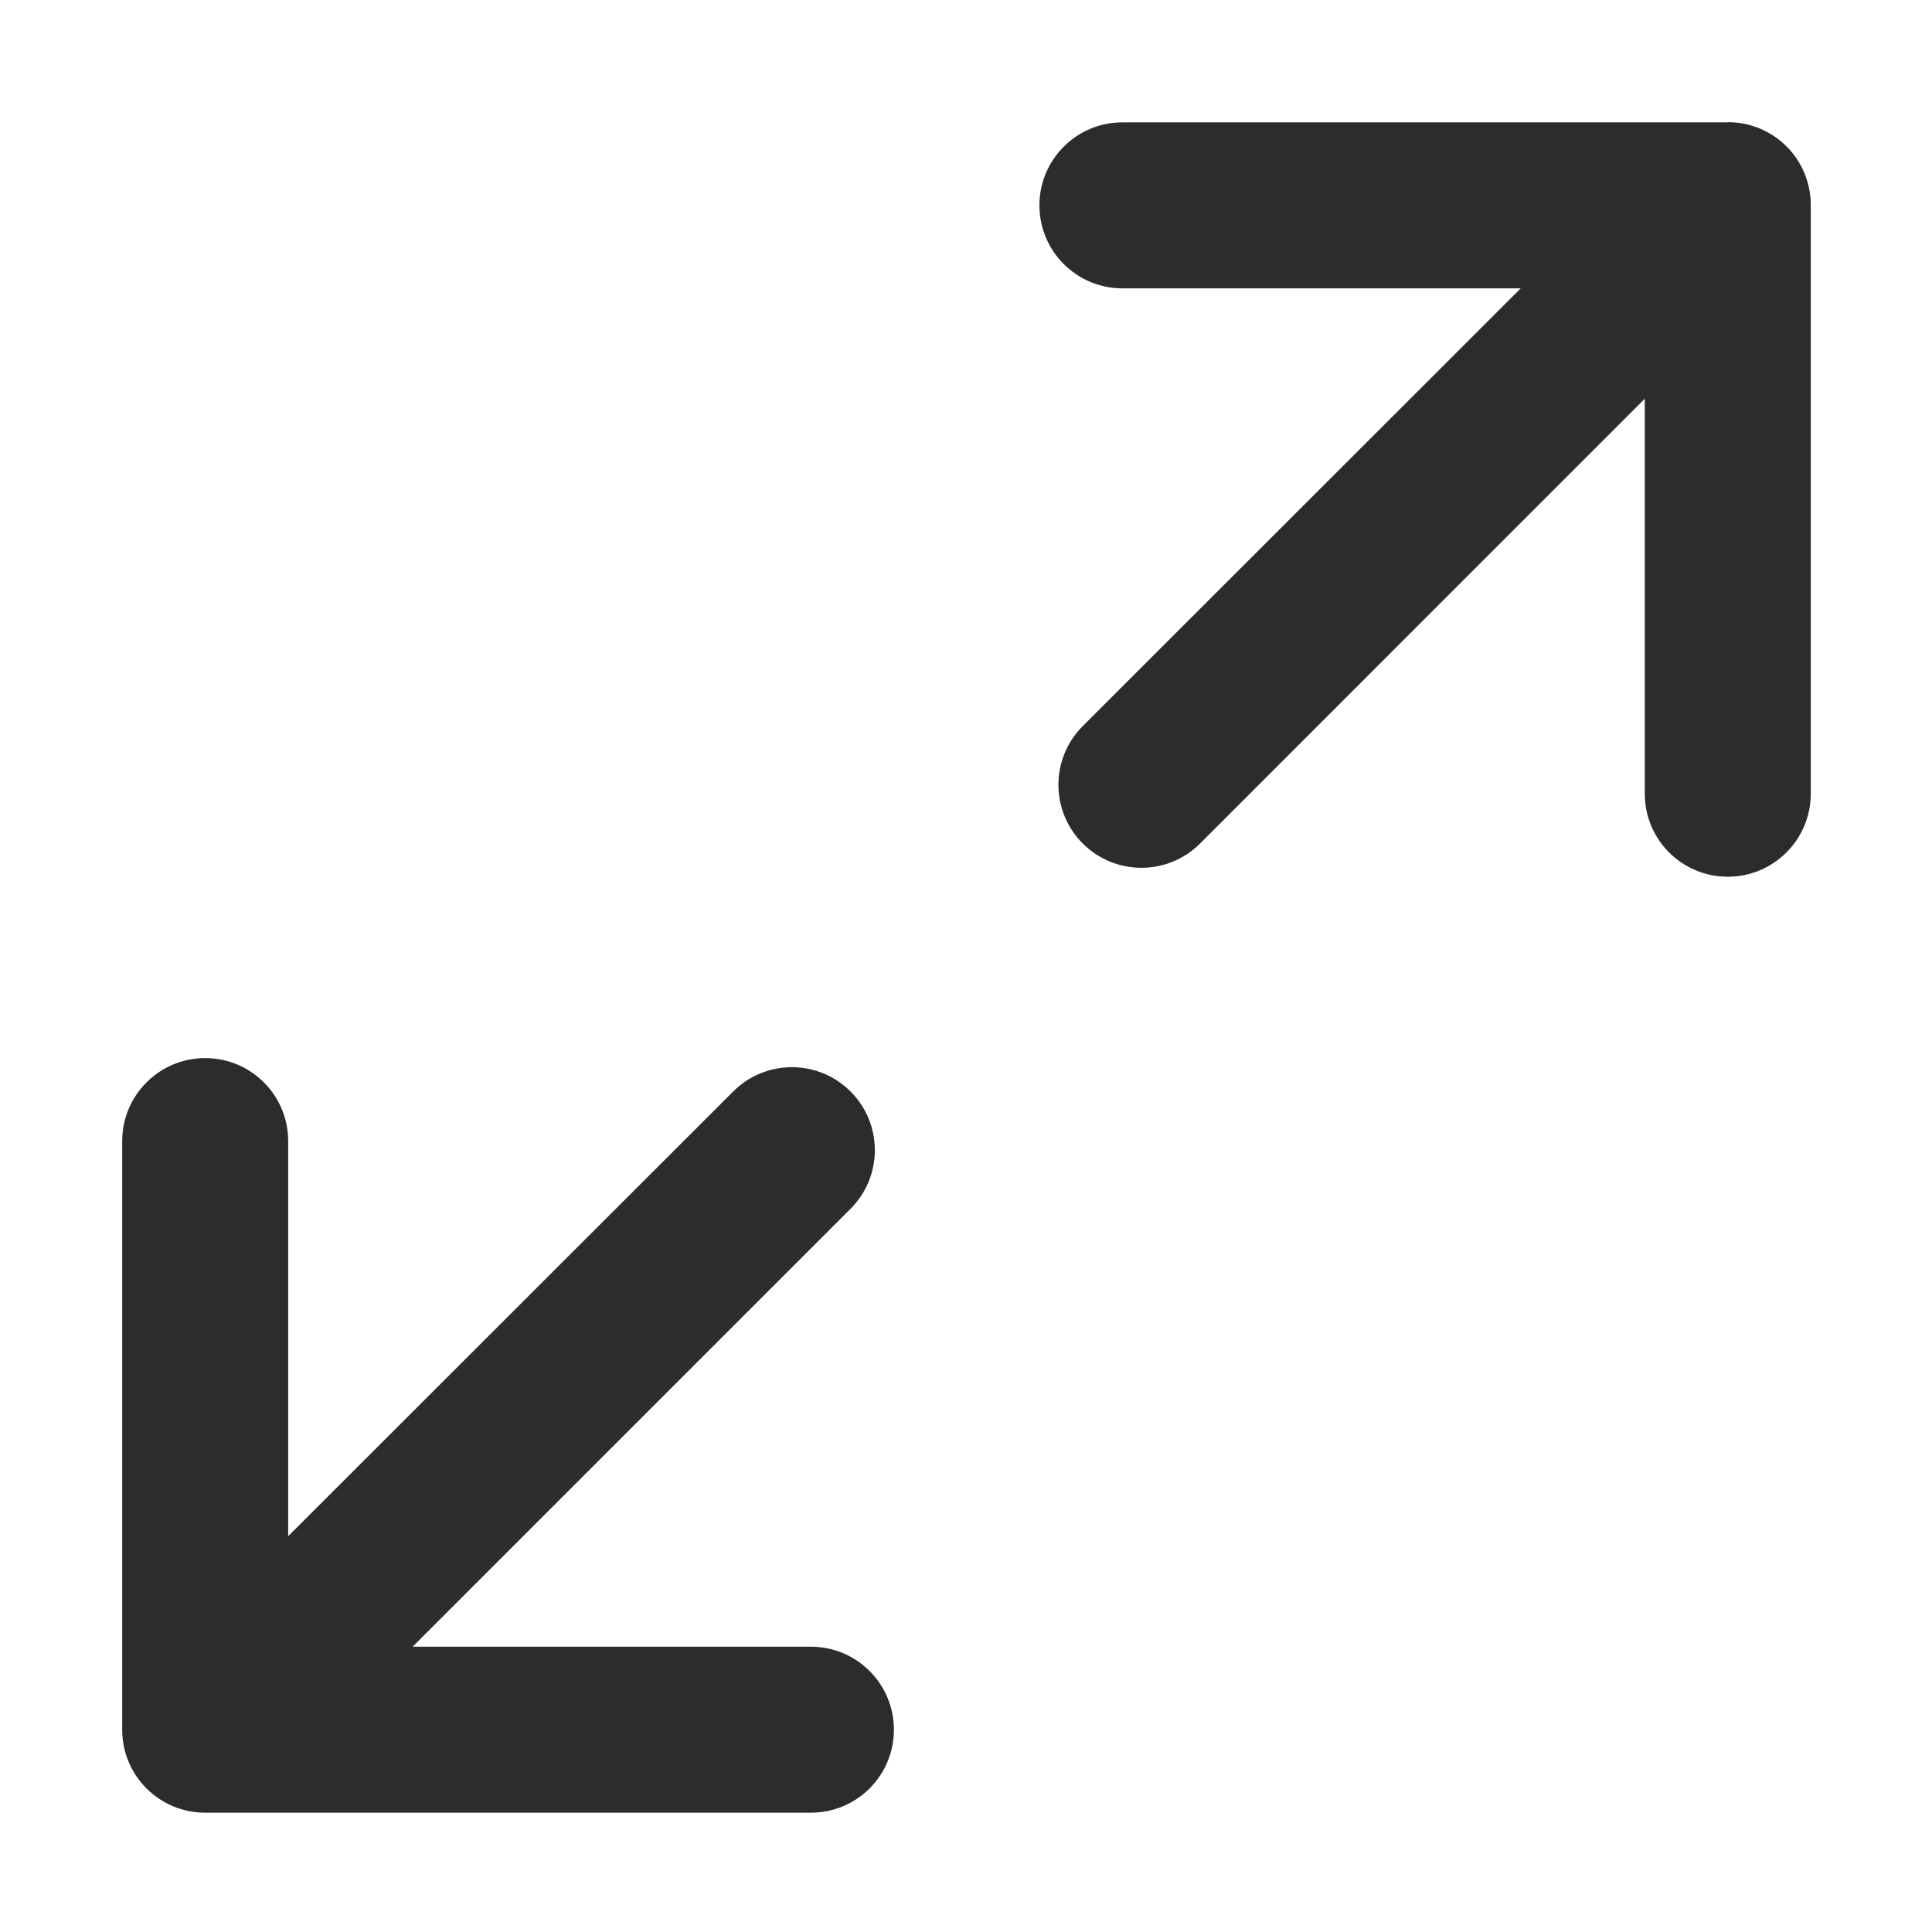
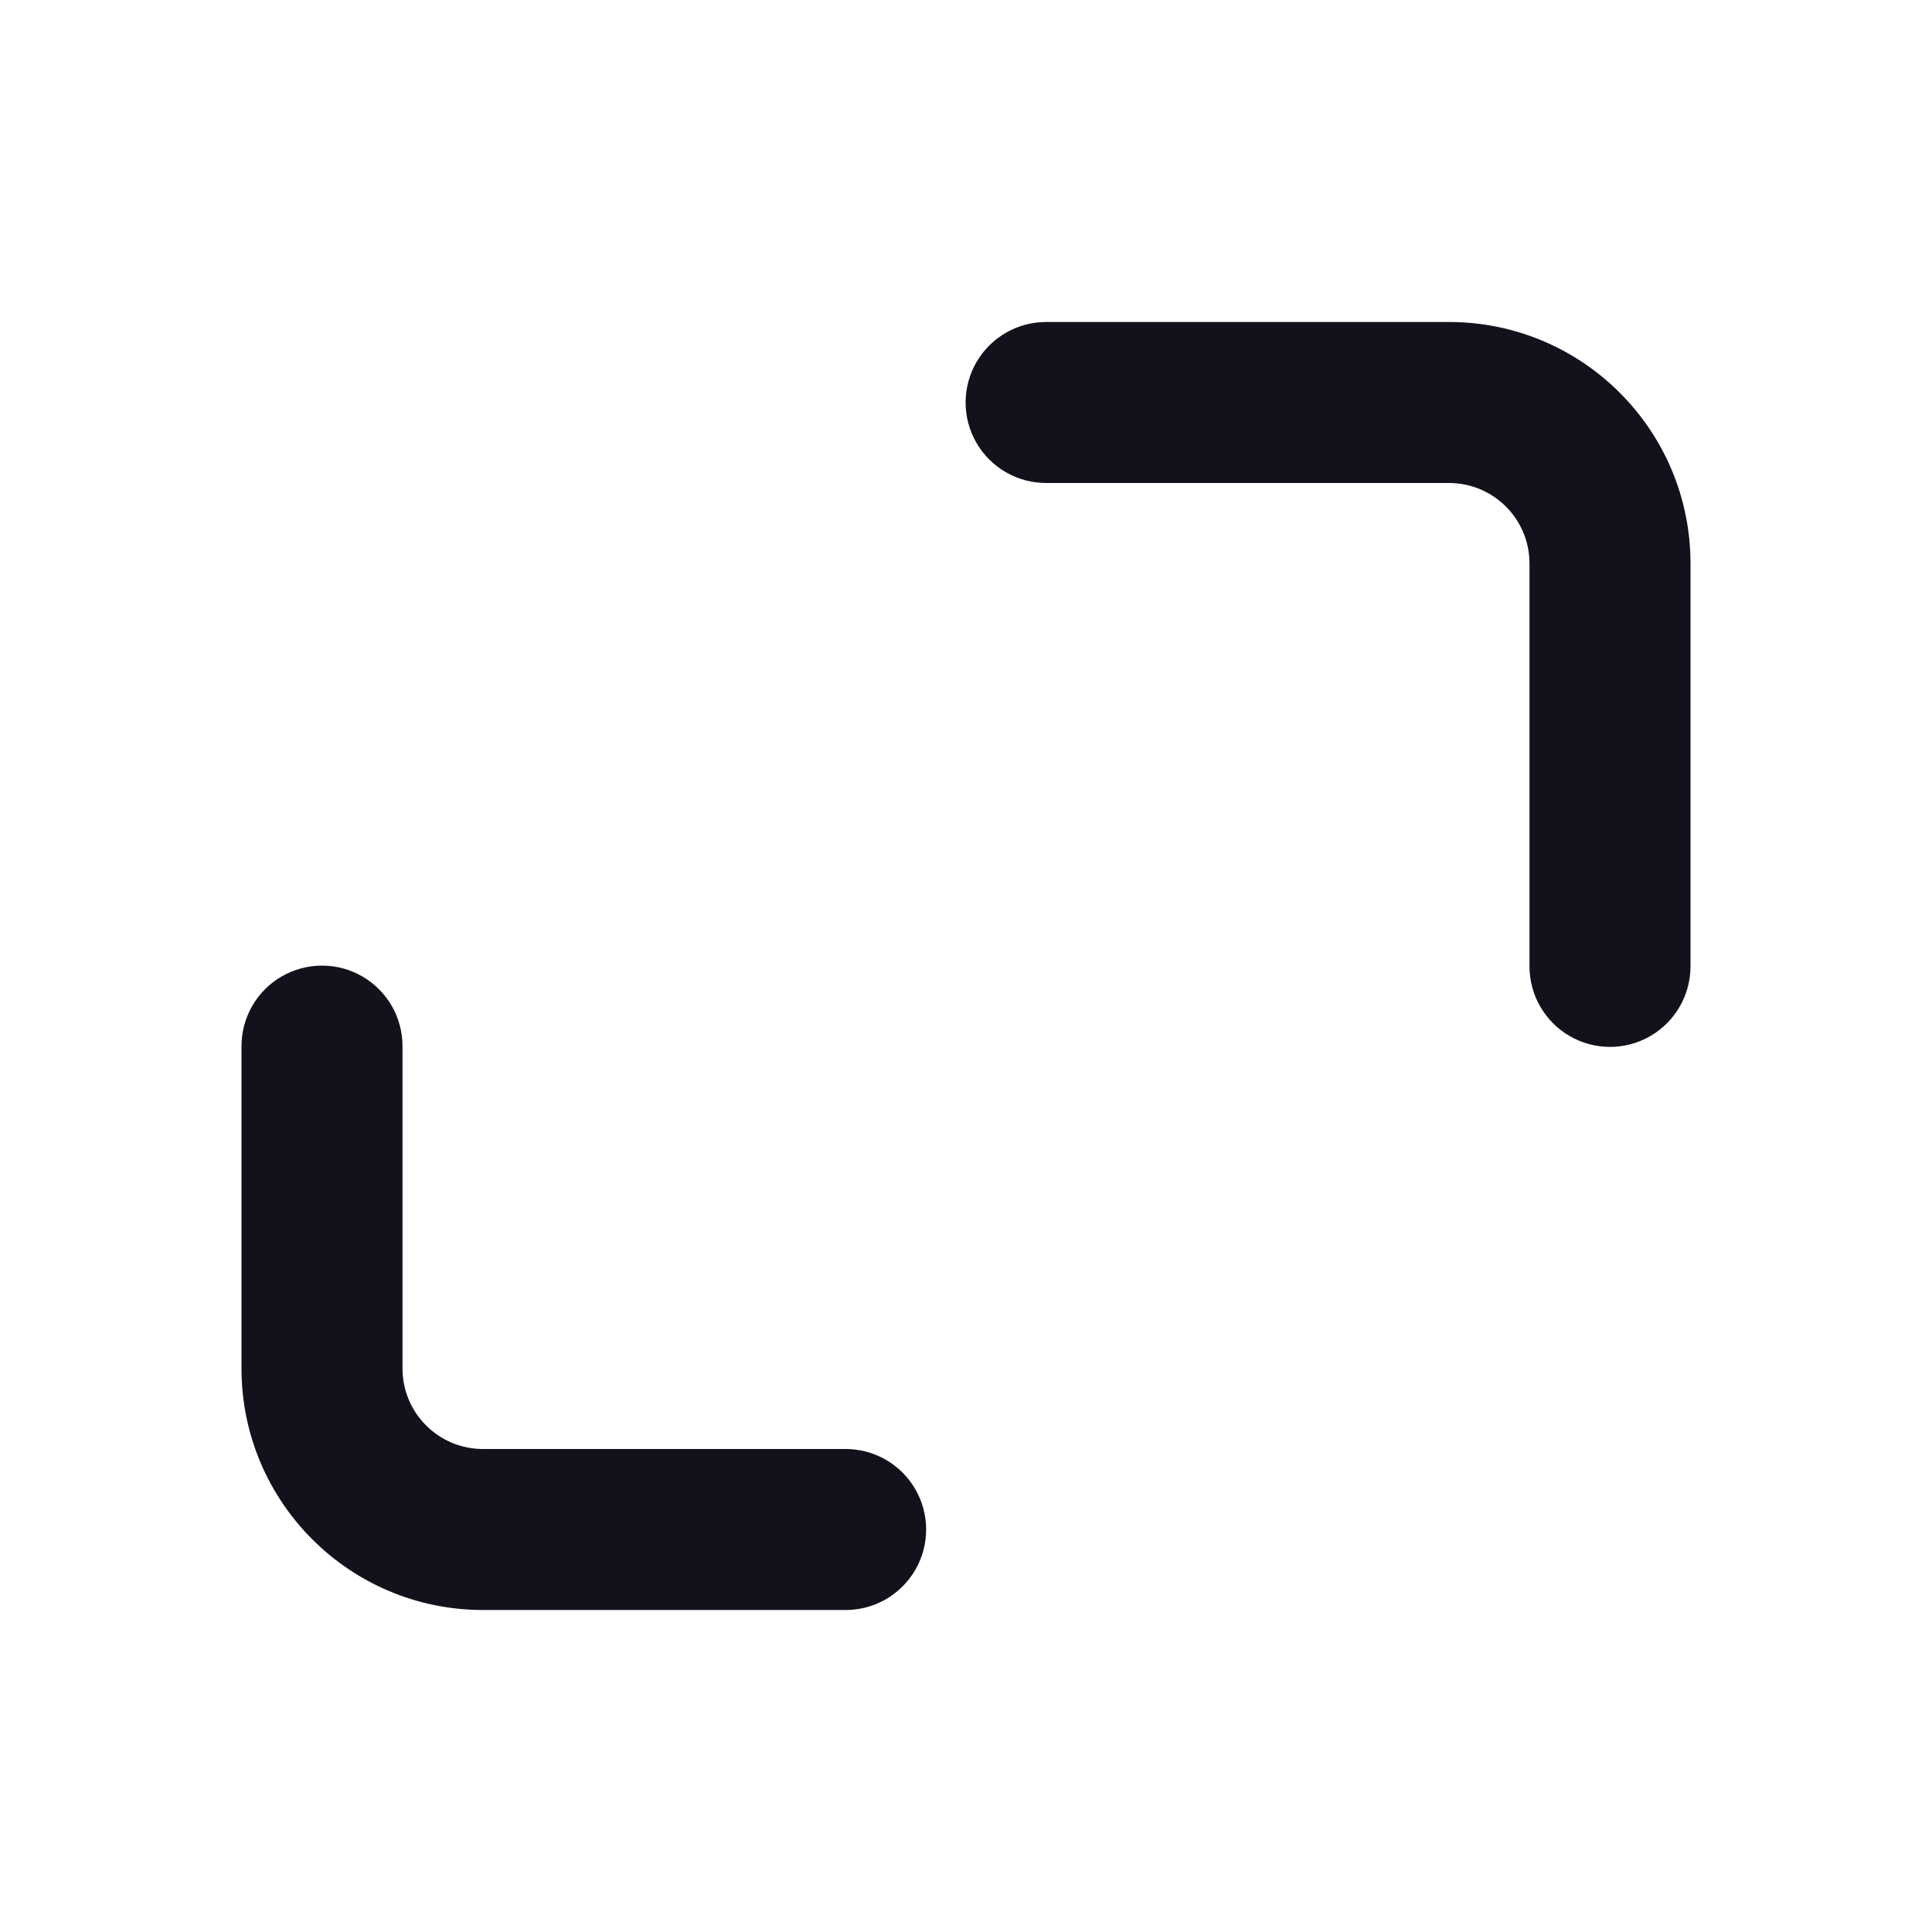
- <svg xmlns="http://www.w3.org/2000/svg" t="1793626233021" class="icon" viewBox="0 0 1024 1024" version="1.1" p-id="1694" width="200" height="200">
-   <path d="M429.909 872.789h-211.2l232.107-232.107a43.947 43.947 0 1 0-62.208-62.165L152.747 814.208v-209.408a43.989 43.989 0 0 0-87.979 0v312.021c0 24.277 19.669 43.947 43.989 43.947h320.981a43.989 43.989 0 0 0 0.128-87.979zM915.883 64.853h-320.981a43.989 43.989 0 0 0 0 87.979h211.115L573.867 384.853a43.947 43.947 0 1 0 62.208 62.208l235.691-235.733V420.693a43.989 43.989 0 0 0 87.979 0V108.715a43.819 43.819 0 0 0-43.904-43.947z" fill="#2c2c2c" p-id="1695" />
+ <svg xmlns="http://www.w3.org/2000/svg" t="1793855914392" class="icon" viewBox="0 0 1024 1024" version="1.1" p-id="1956" width="200" height="200">
+   <g transform="translate(1024,0) scale(-1,1)">
+     <path d="M256 170.667a128 128 0 0 0-128 128v213.333a42.667 42.667 0 1 0 85.333 0V298.667a42.667 42.667 0 0 1 42.667-42.667h213.333a42.667 42.667 0 1 0 0-85.333H256z m512 682.667a128 128 0 0 0 128-128v-170.667a42.667 42.667 0 1 0-85.333 0v170.667a42.667 42.667 0 0 1-42.667 42.667h-192a42.667 42.667 0 1 0 0 85.333H768z" fill="#14101C" p-id="1957" />
+   </g>
</svg>
